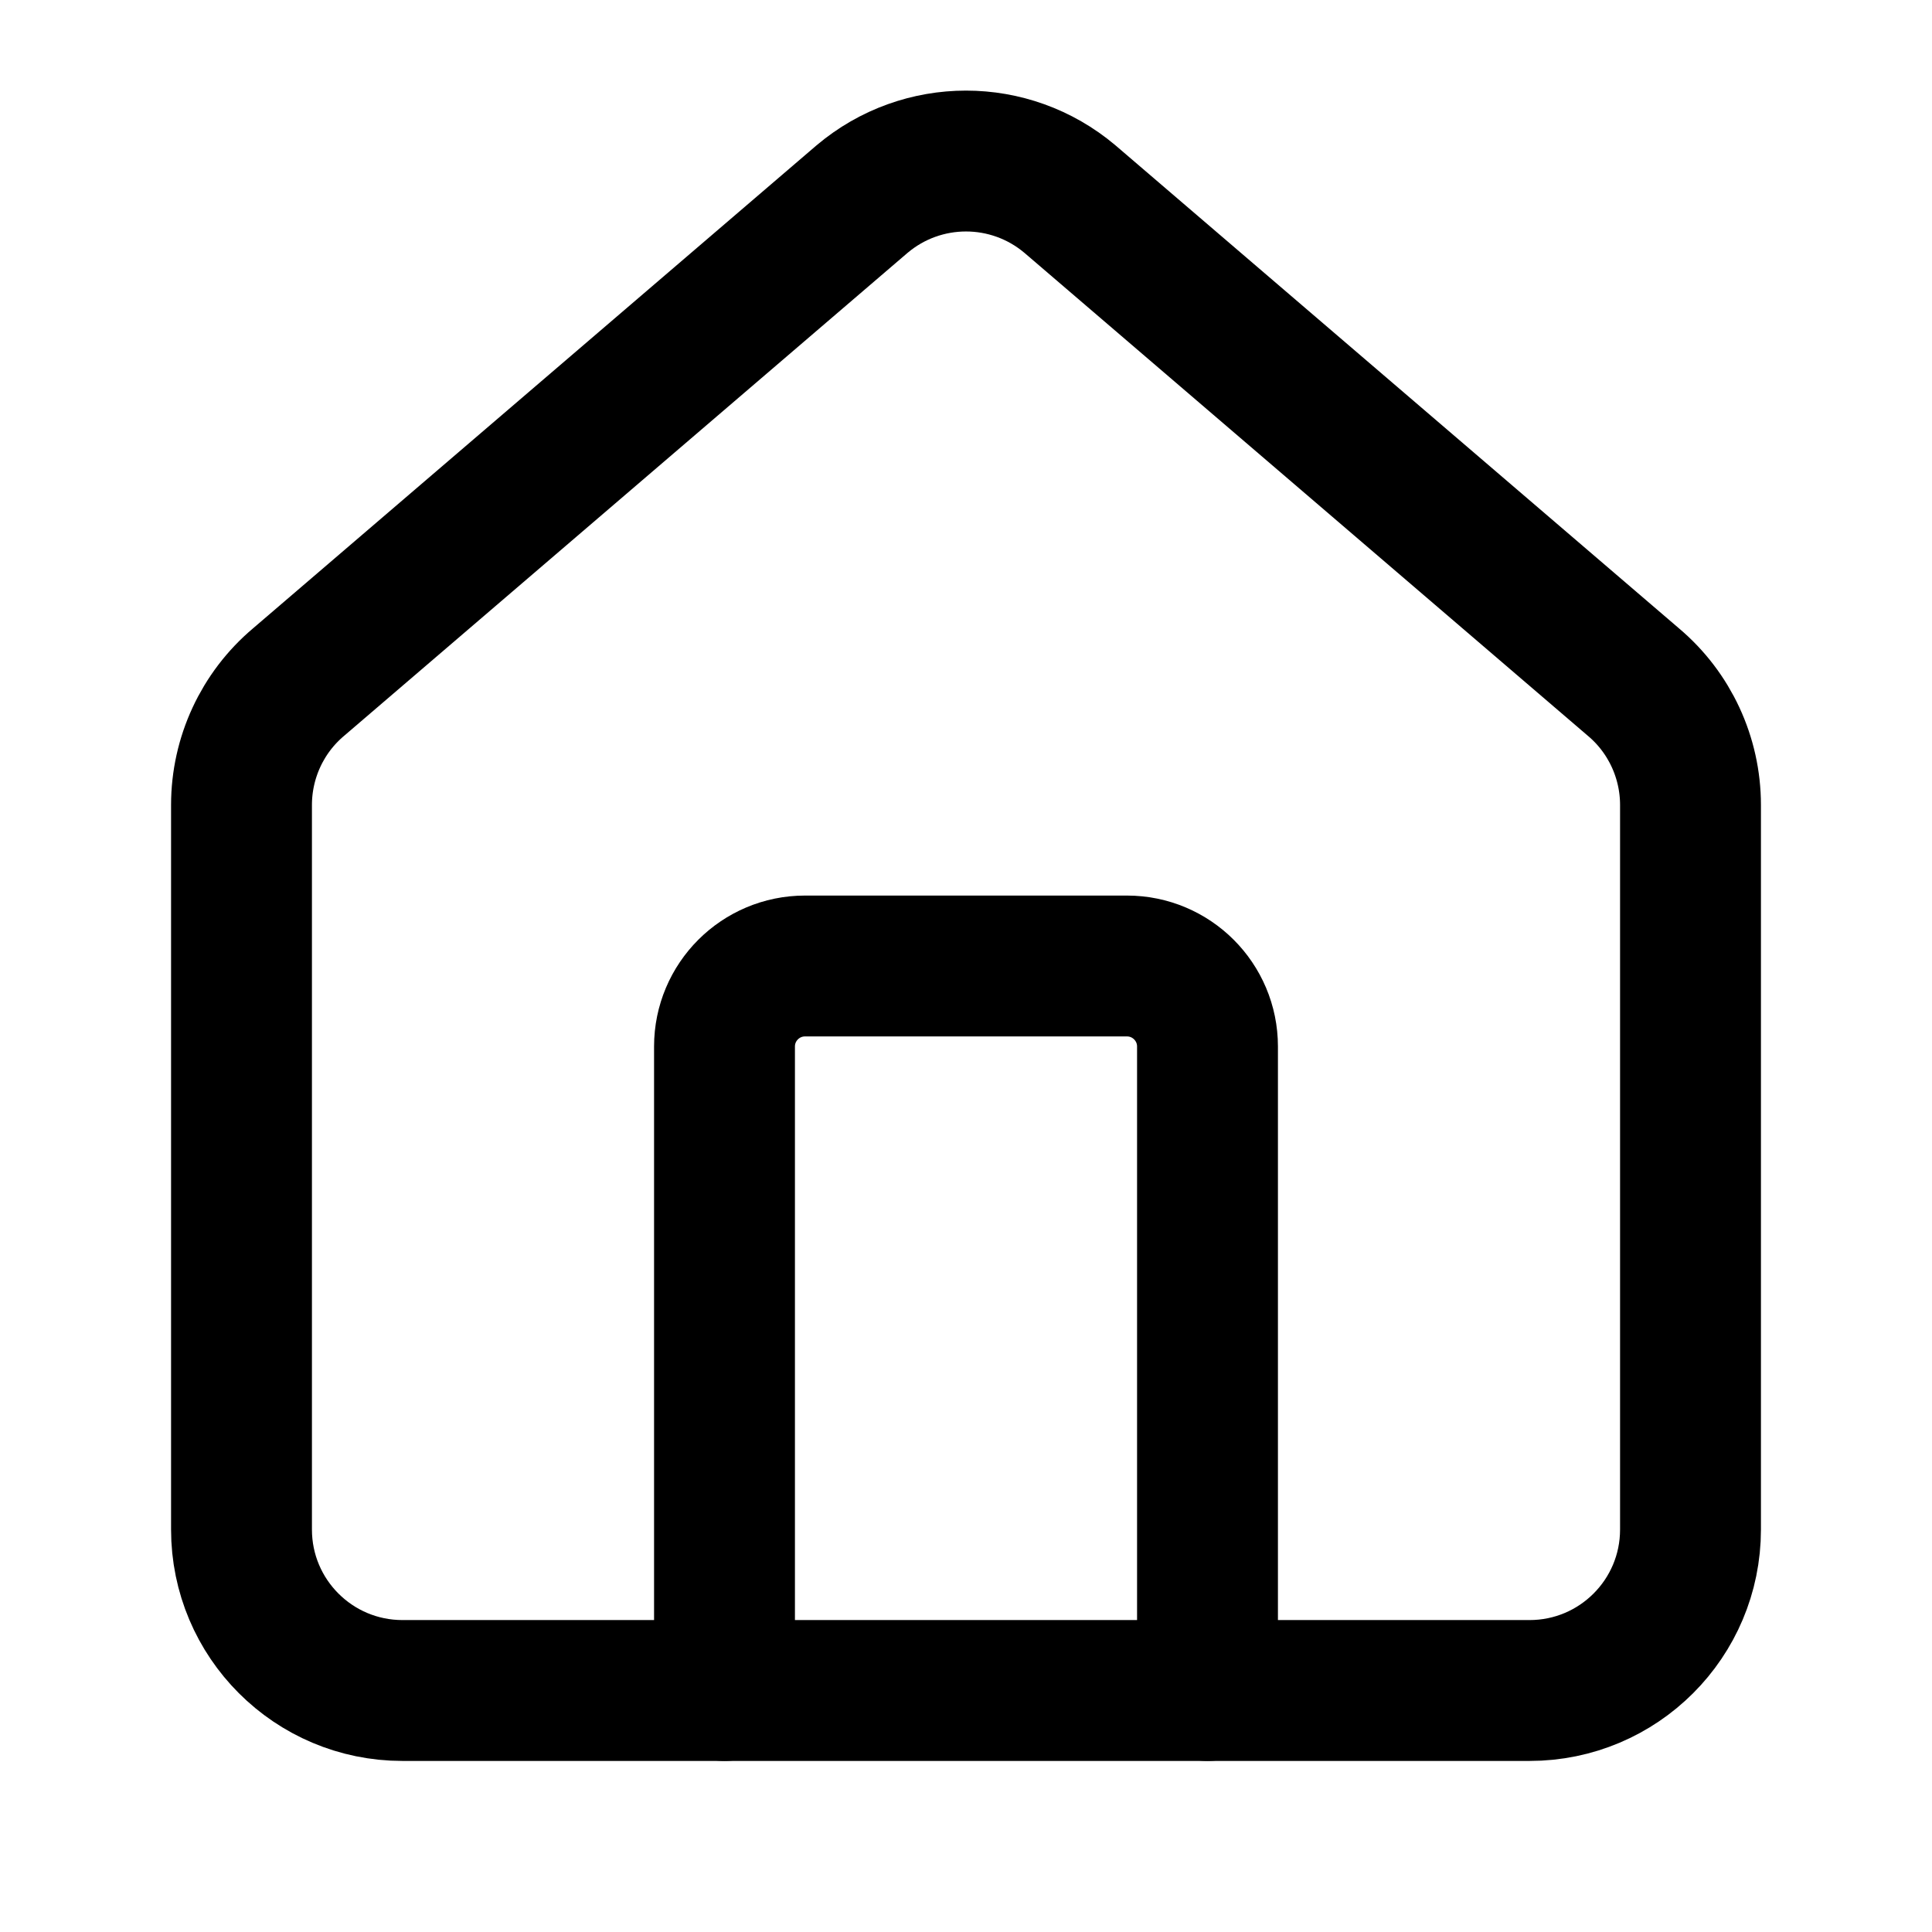
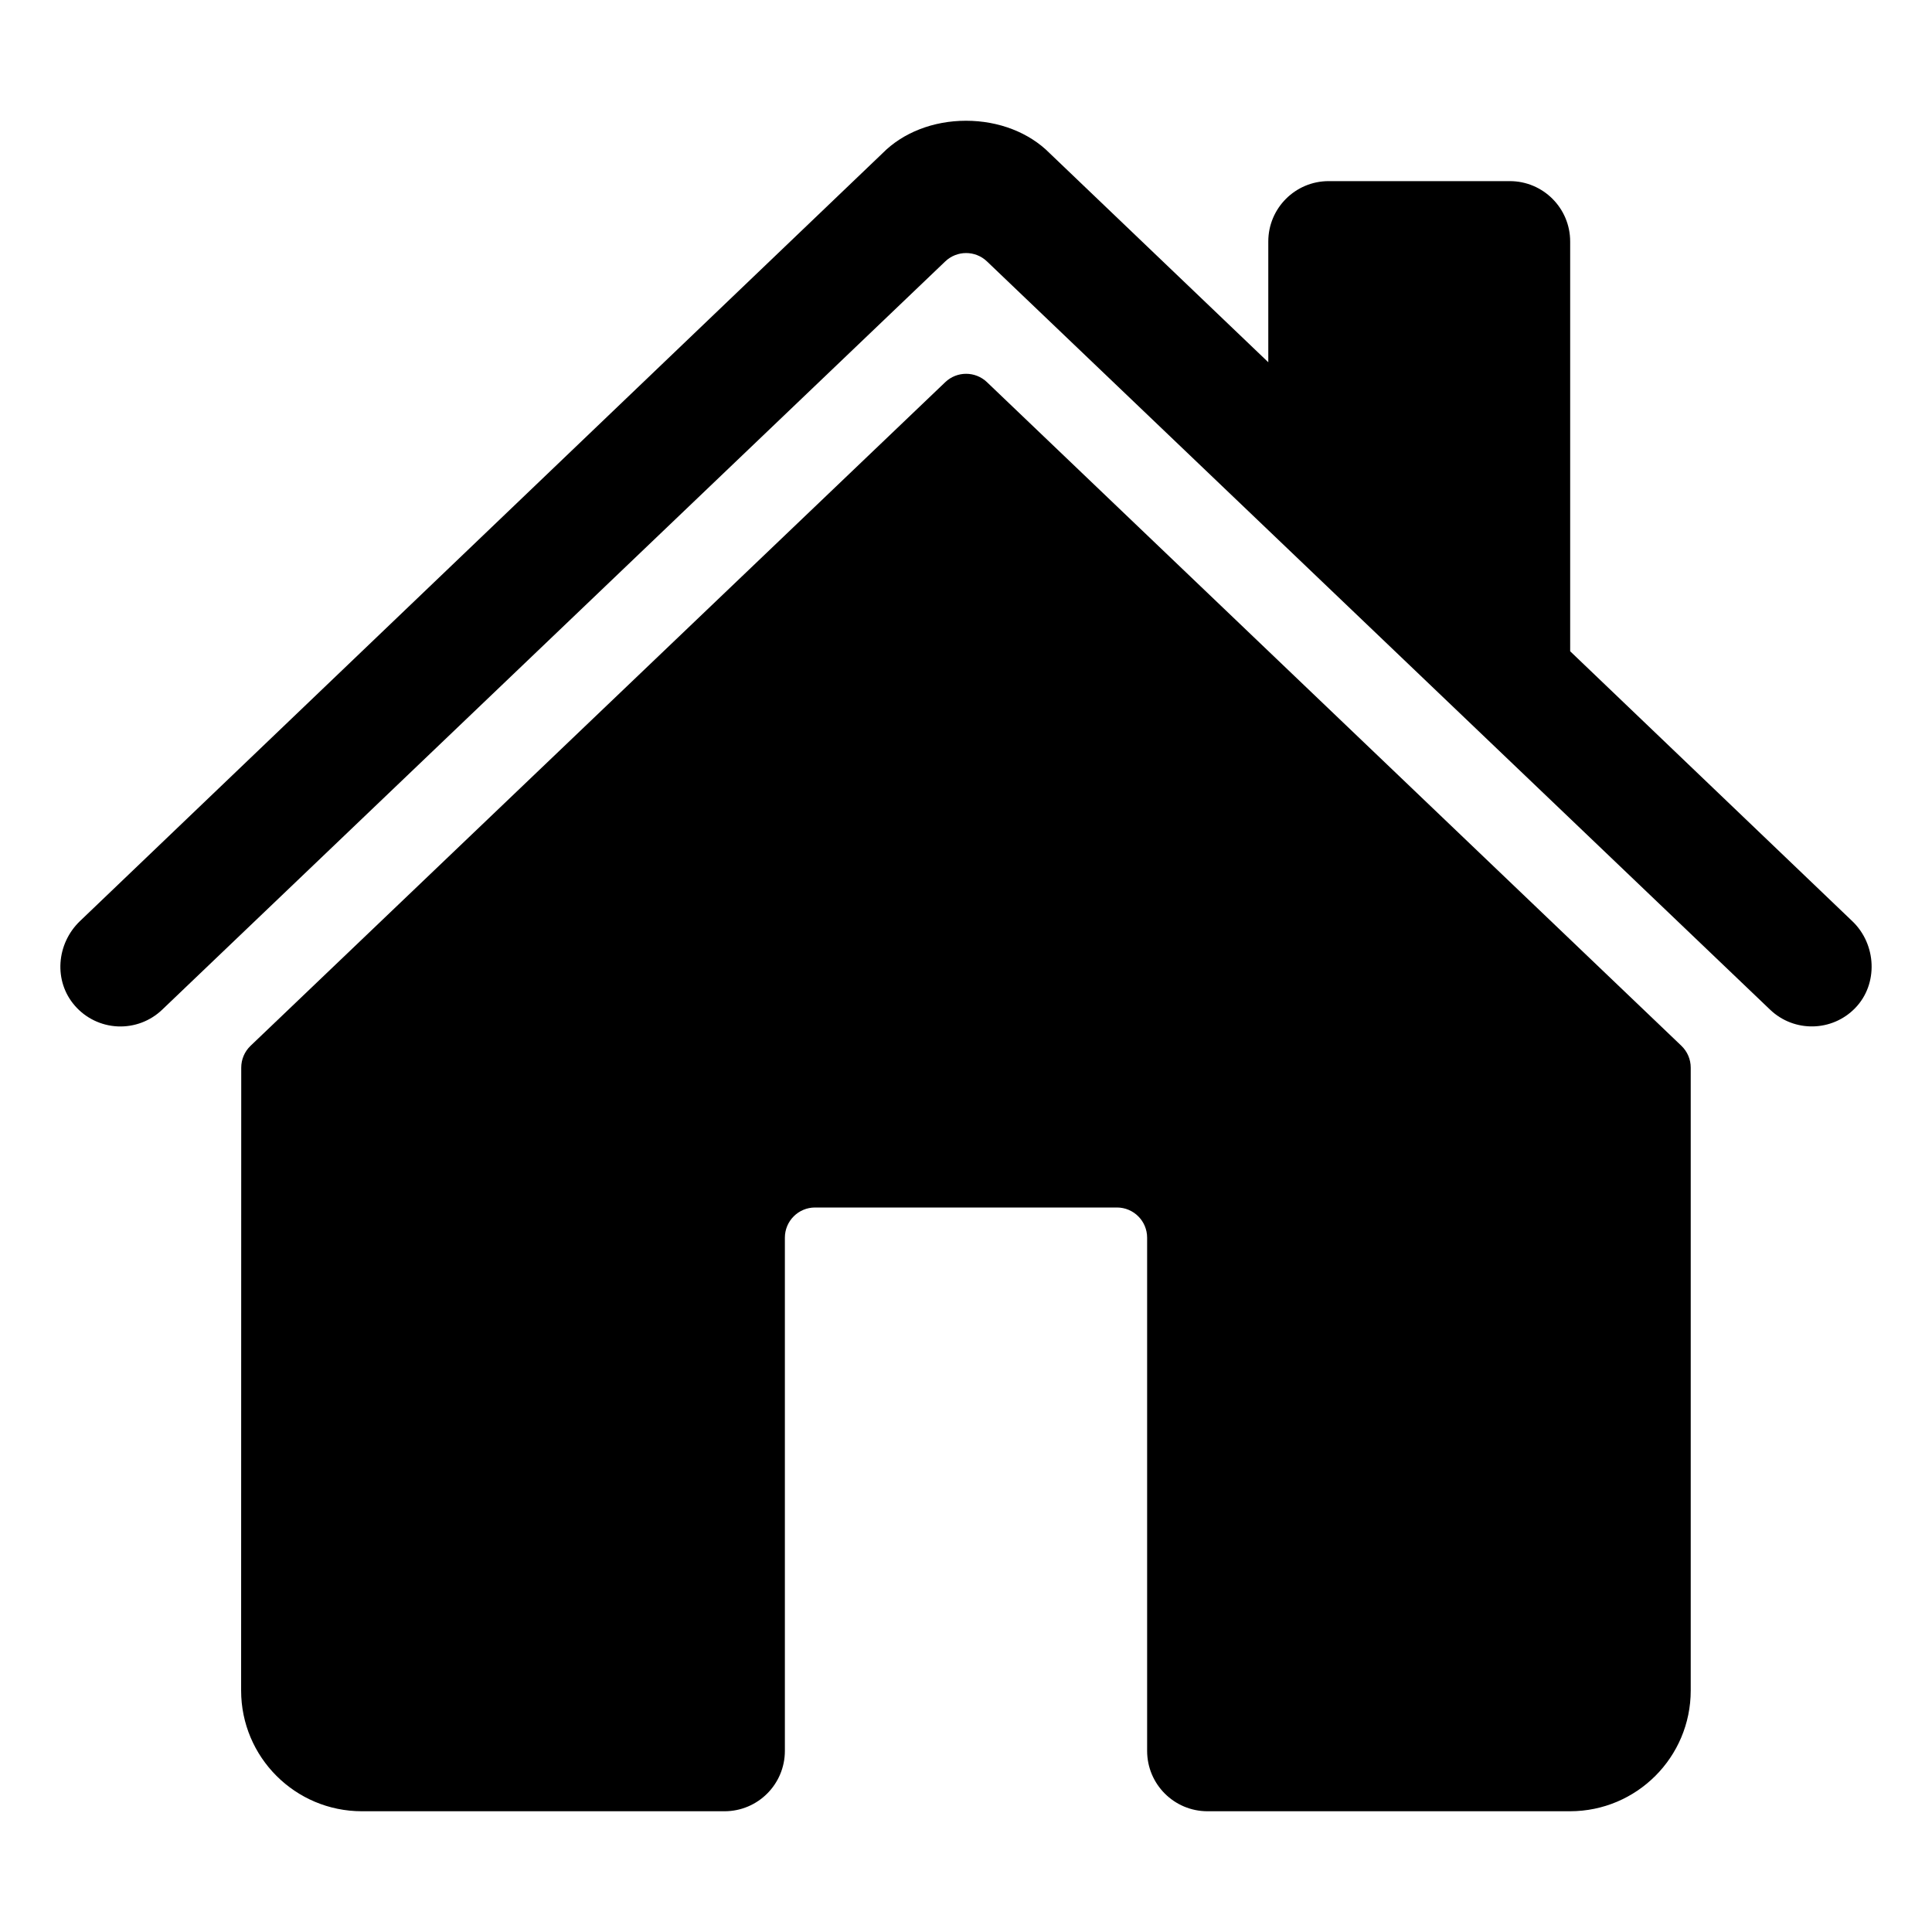
- <svg xmlns="http://www.w3.org/2000/svg" width="64px" height="64px" viewBox="0 0 64 64" version="1.1">
-   <g id="surface1">
-     <path style="fill:none;stroke-width:1.75;stroke-linecap:round;stroke-linejoin:round;stroke:rgb(0%,0%,0%);stroke-opacity:1;stroke-miterlimit:4;" d="M 15 21 L 15 13 C 15 12.448 14.552 12 14 12 L 10 12 C 9.448 12 9 12.448 9 13 L 9 21 " transform="matrix(2.666667,0,0,2.666667,0,0)" />
-     <path style="fill:none;stroke-width:1.75;stroke-linecap:round;stroke-linejoin:round;stroke:rgb(0%,0%,0%);stroke-opacity:1;stroke-miterlimit:4;" d="M 3 10 C 3 9.412 3.259 8.852 3.709 8.473 L 10.709 2.473 C 11.455 1.843 12.545 1.843 13.291 2.473 L 20.291 8.473 C 20.741 8.852 21 9.412 21 10 L 21 19 C 21 20.105 20.105 21 19 21 L 5 21 C 3.895 21 3 20.105 3 19 Z M 3 10 " transform="matrix(2.666667,0,0,2.666667,0,0)" />
-   </g>
+ <svg xmlns="http://www.w3.org/2000/svg" class="ionicon" viewBox="0 0 512 512" height="64" width="64">
+   <path d="M261.56 101.28a8 8 0 00-11.06 0L66.4 277.15a8 8 0 00-2.47 5.79L63.9 448a32 32 0 0032 32H192a16 16 0 0016-16V328a8 8 0 018-8h80a8 8 0 018 8v136a16 16 0 0016 16h96.06a32 32 0 0032-32V282.94a8 8 0 00-2.47-5.79z" />
+   <path d="M490.91 244.15l-74.8-71.56V64a16 16 0 00-16-16h-48a16 16 0 00-16 16v32l-57.92-55.38C272.77 35.14 264.71 32 256 32c-8.68 0-16.72 3.14-22.14 8.63l-212.7 203.5c-6.22 6-7 15.87-1.34 22.37A16 16 0 0043 267.56L250.5 69.28a8 8 0 0111.06 0l207.52 198.28a16 16 0 0022.59-.44c6.14-6.36 5.63-16.86-.76-22.97z" />
</svg>
